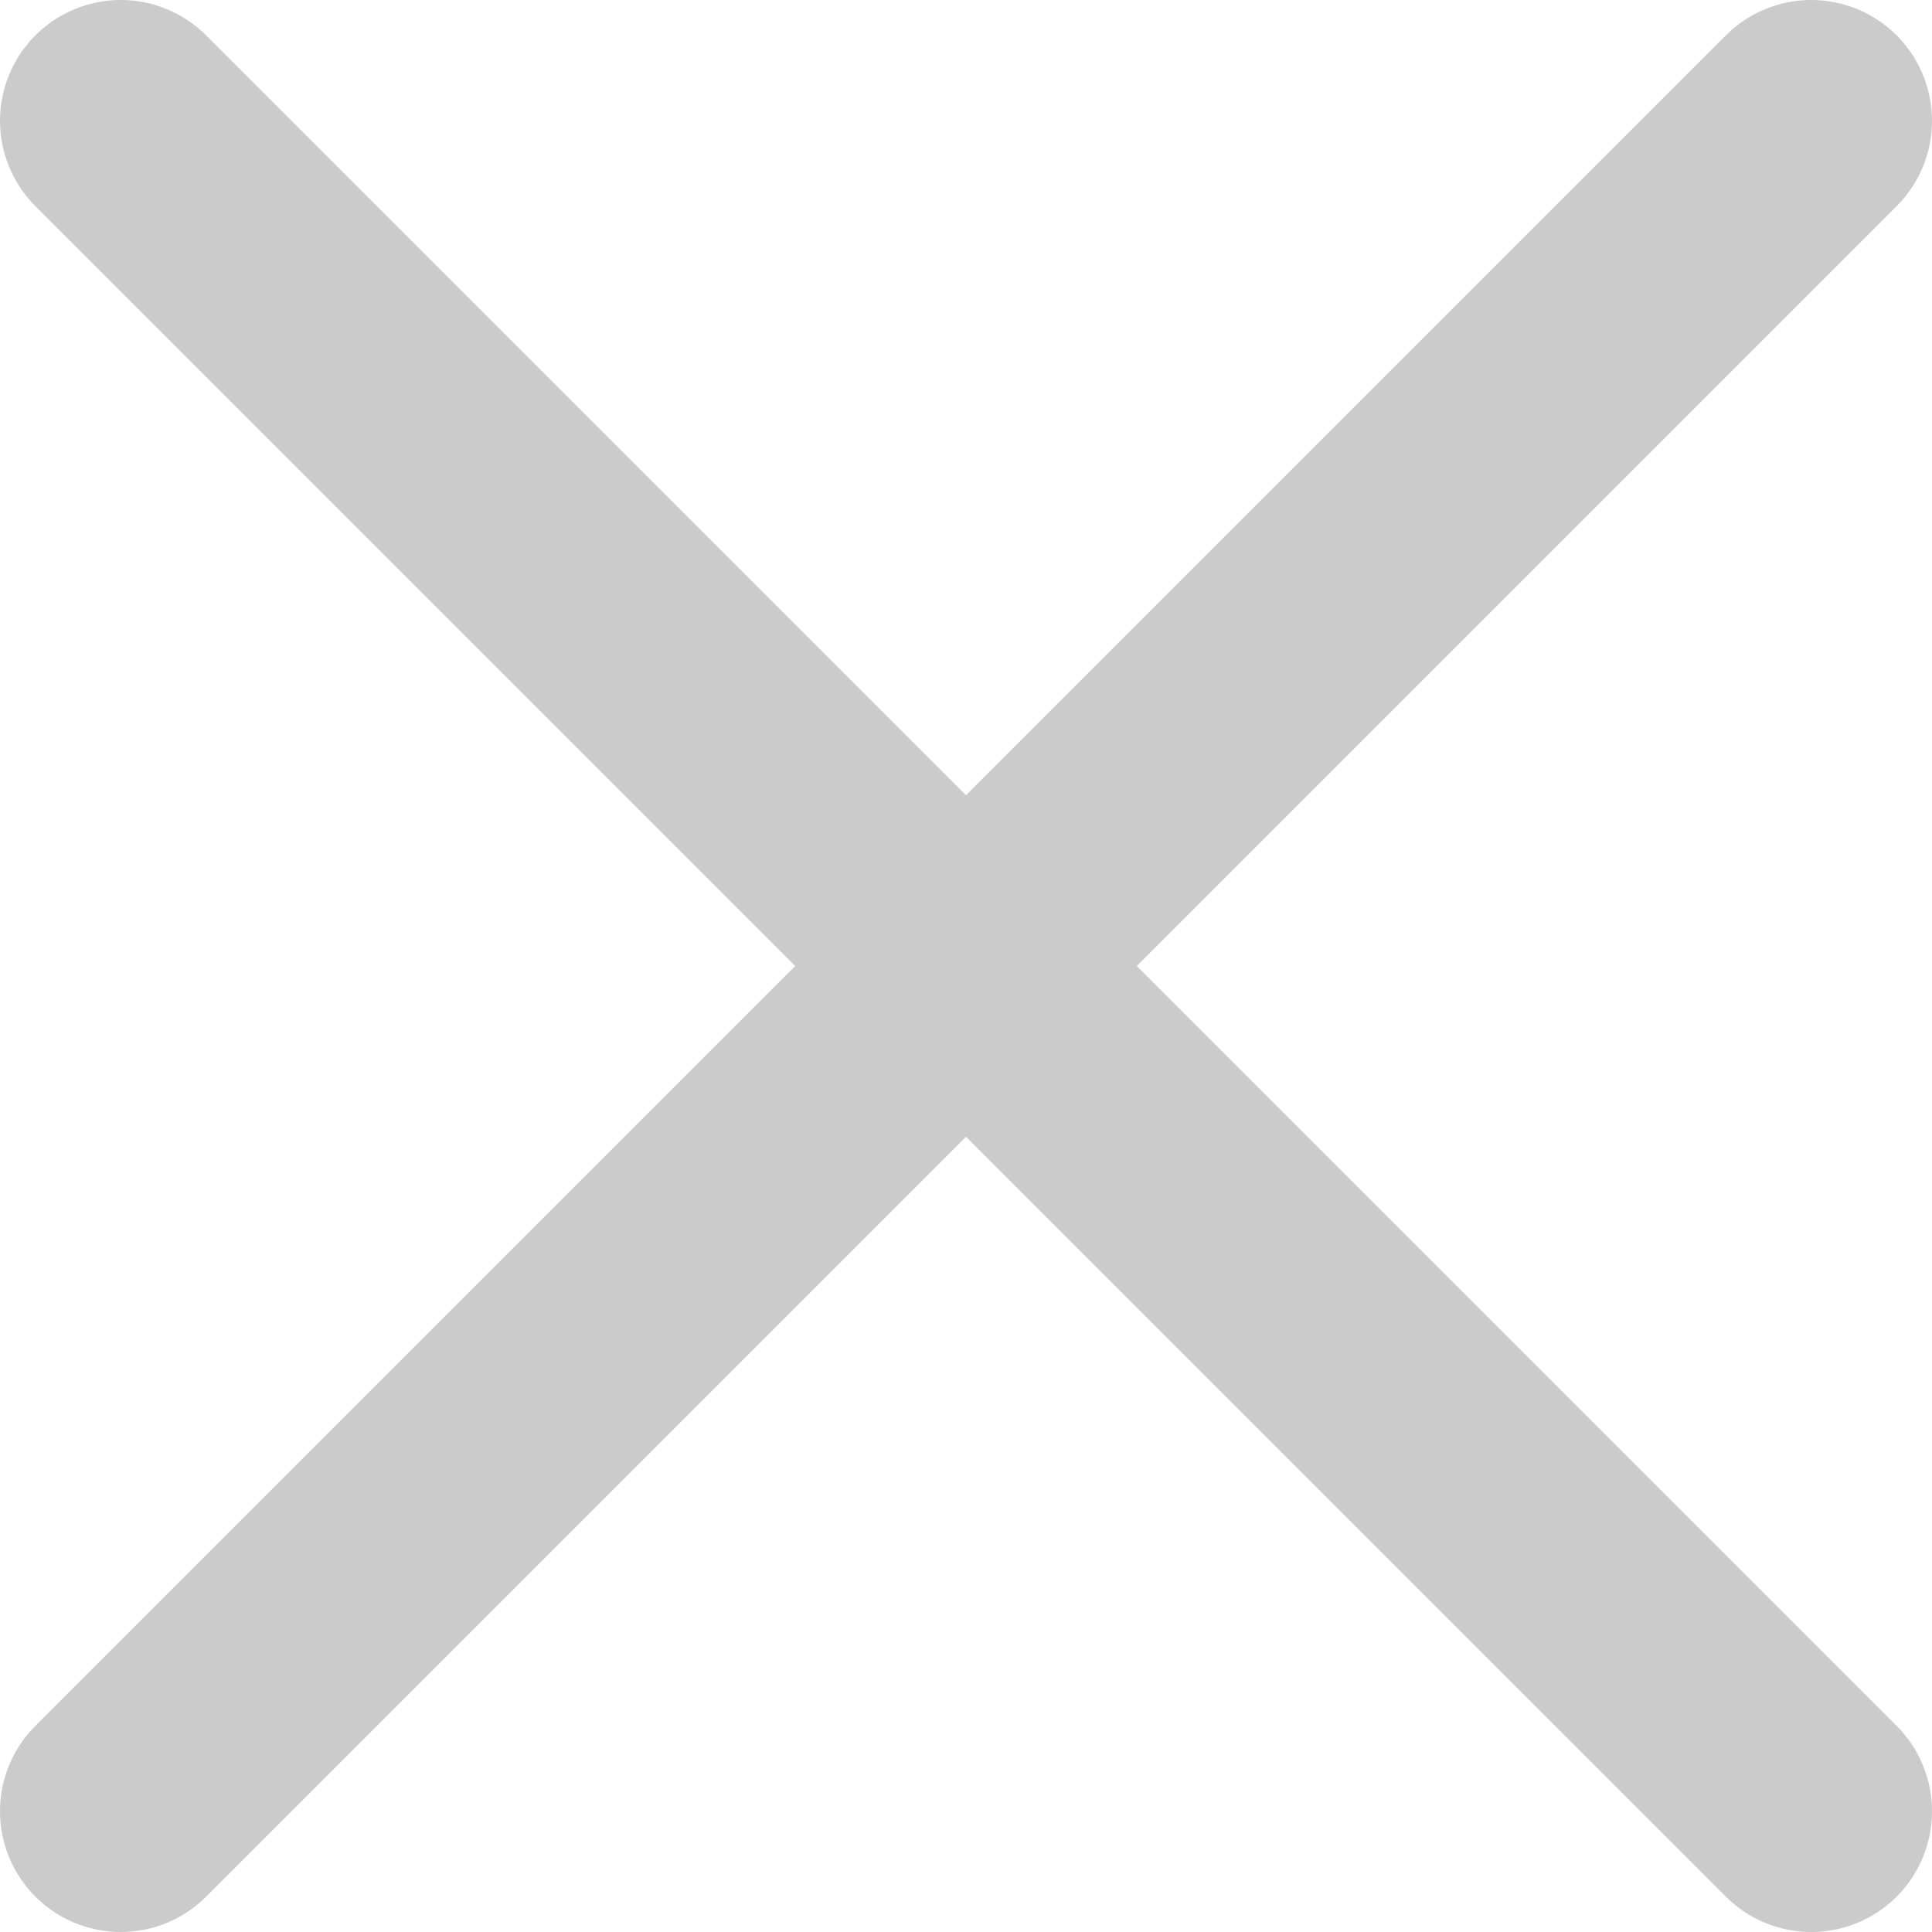
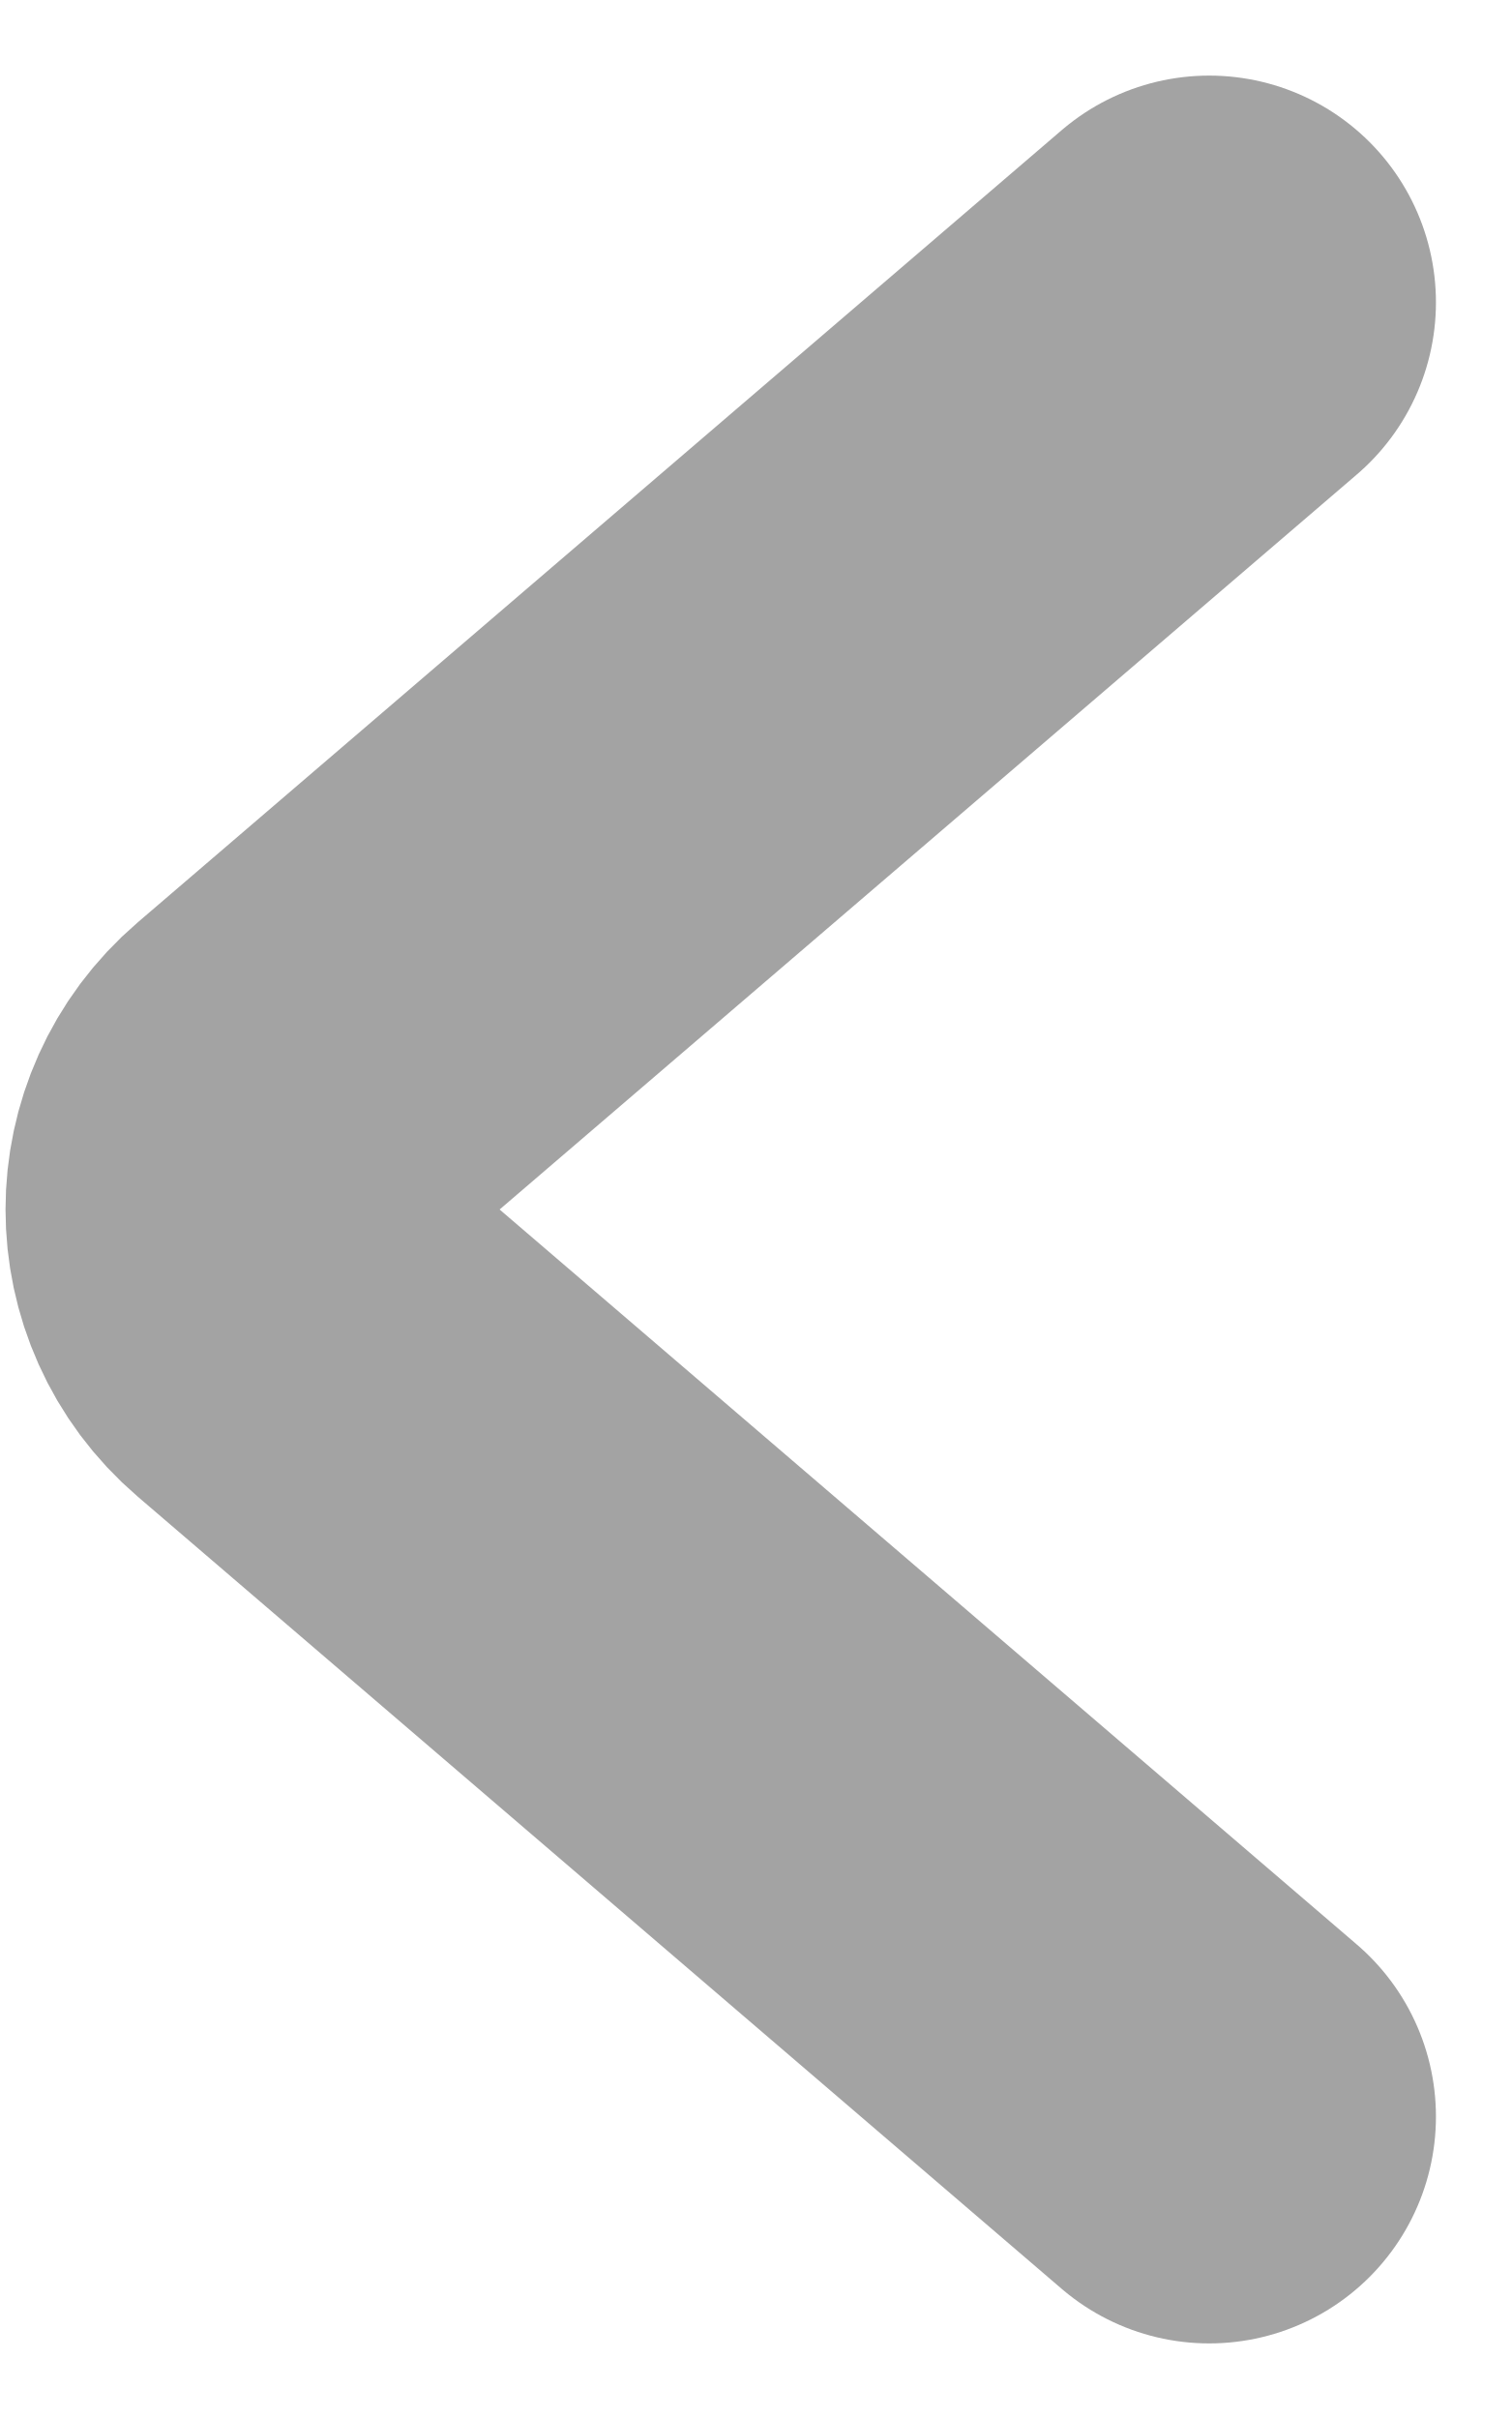
- <svg xmlns="http://www.w3.org/2000/svg" width="16" height="16" viewBox="0 0 16 16" fill="none">
-   <g id="Group 62">
-     <path id="Vector 115" d="M1 1L15 15" stroke="#CBCBCB" stroke-width="2" stroke-linecap="round" />
-     <path id="Vector 116" d="M15 1L1 15" stroke="#CBCBCB" stroke-width="2" stroke-linecap="round" />
-   </g>
+ <svg xmlns="http://www.w3.org/2000/svg" width="10" height="16" viewBox="0 0 10 16" fill="none">
+   <path d="M8 2L1.886 7.241C1.42 7.64 1.42 8.36 1.886 8.759L8 14" stroke="#A3A3A3" stroke-width="3" stroke-linecap="round" />
</svg>
